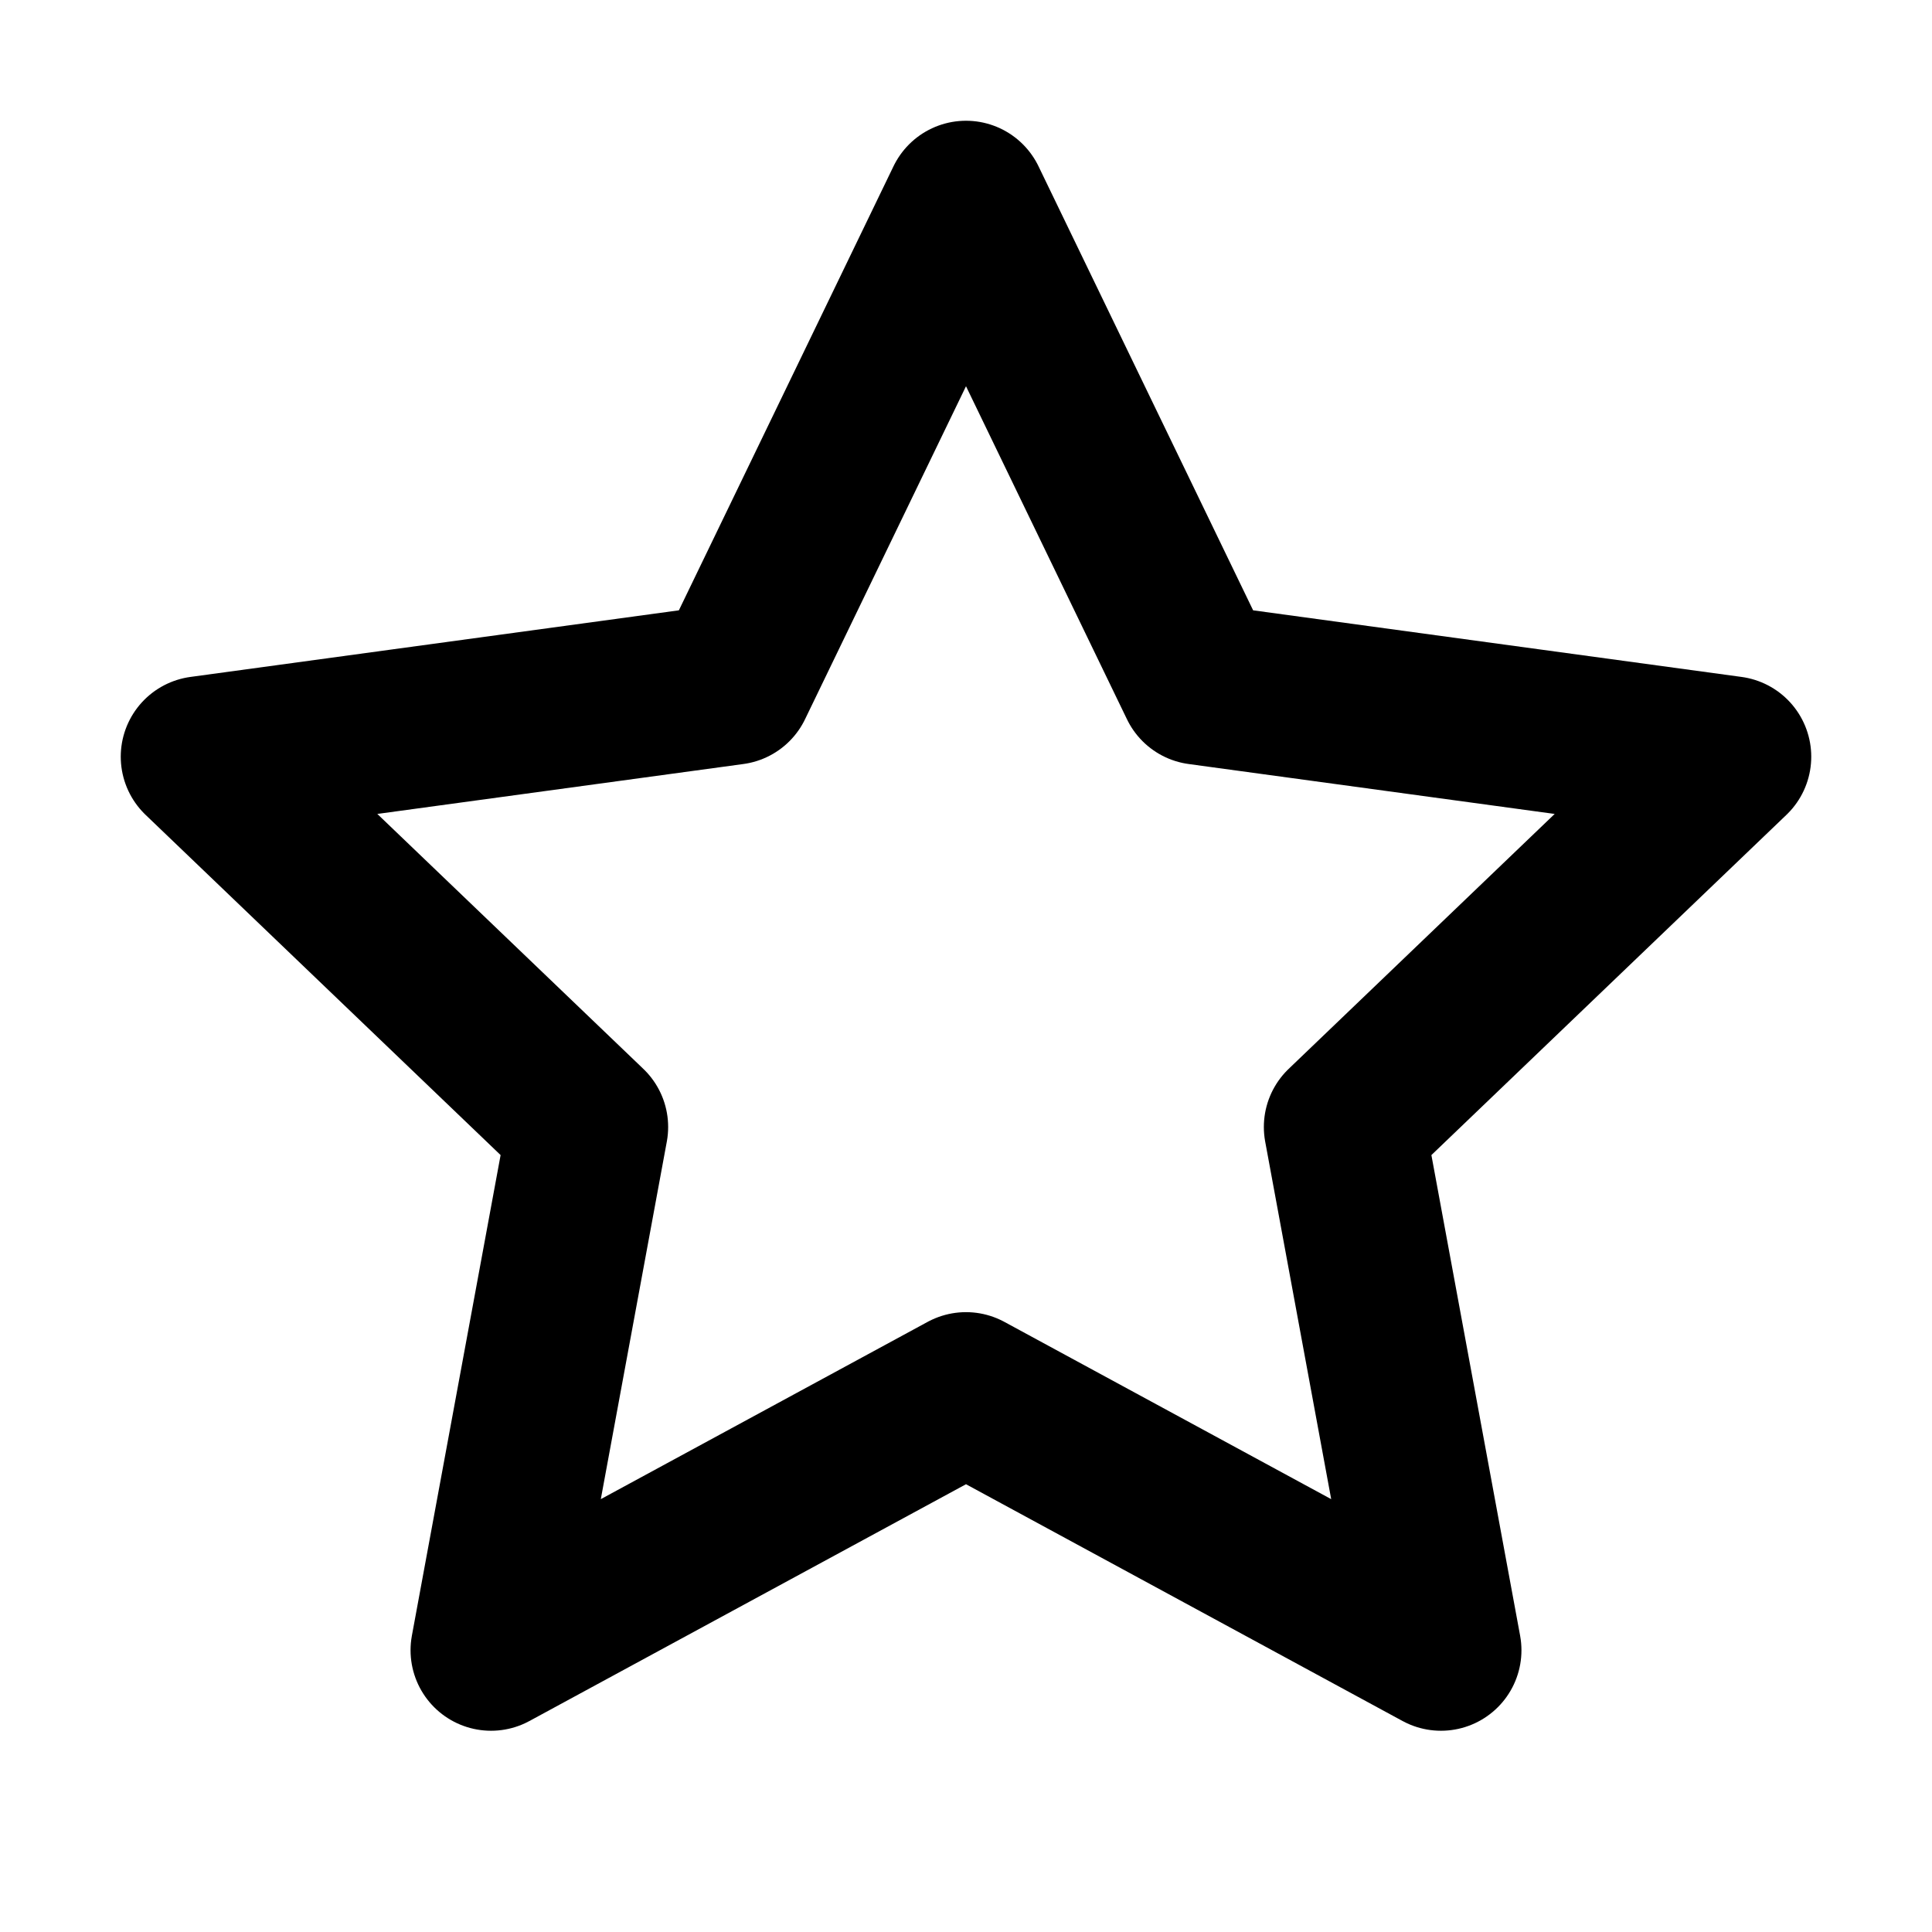
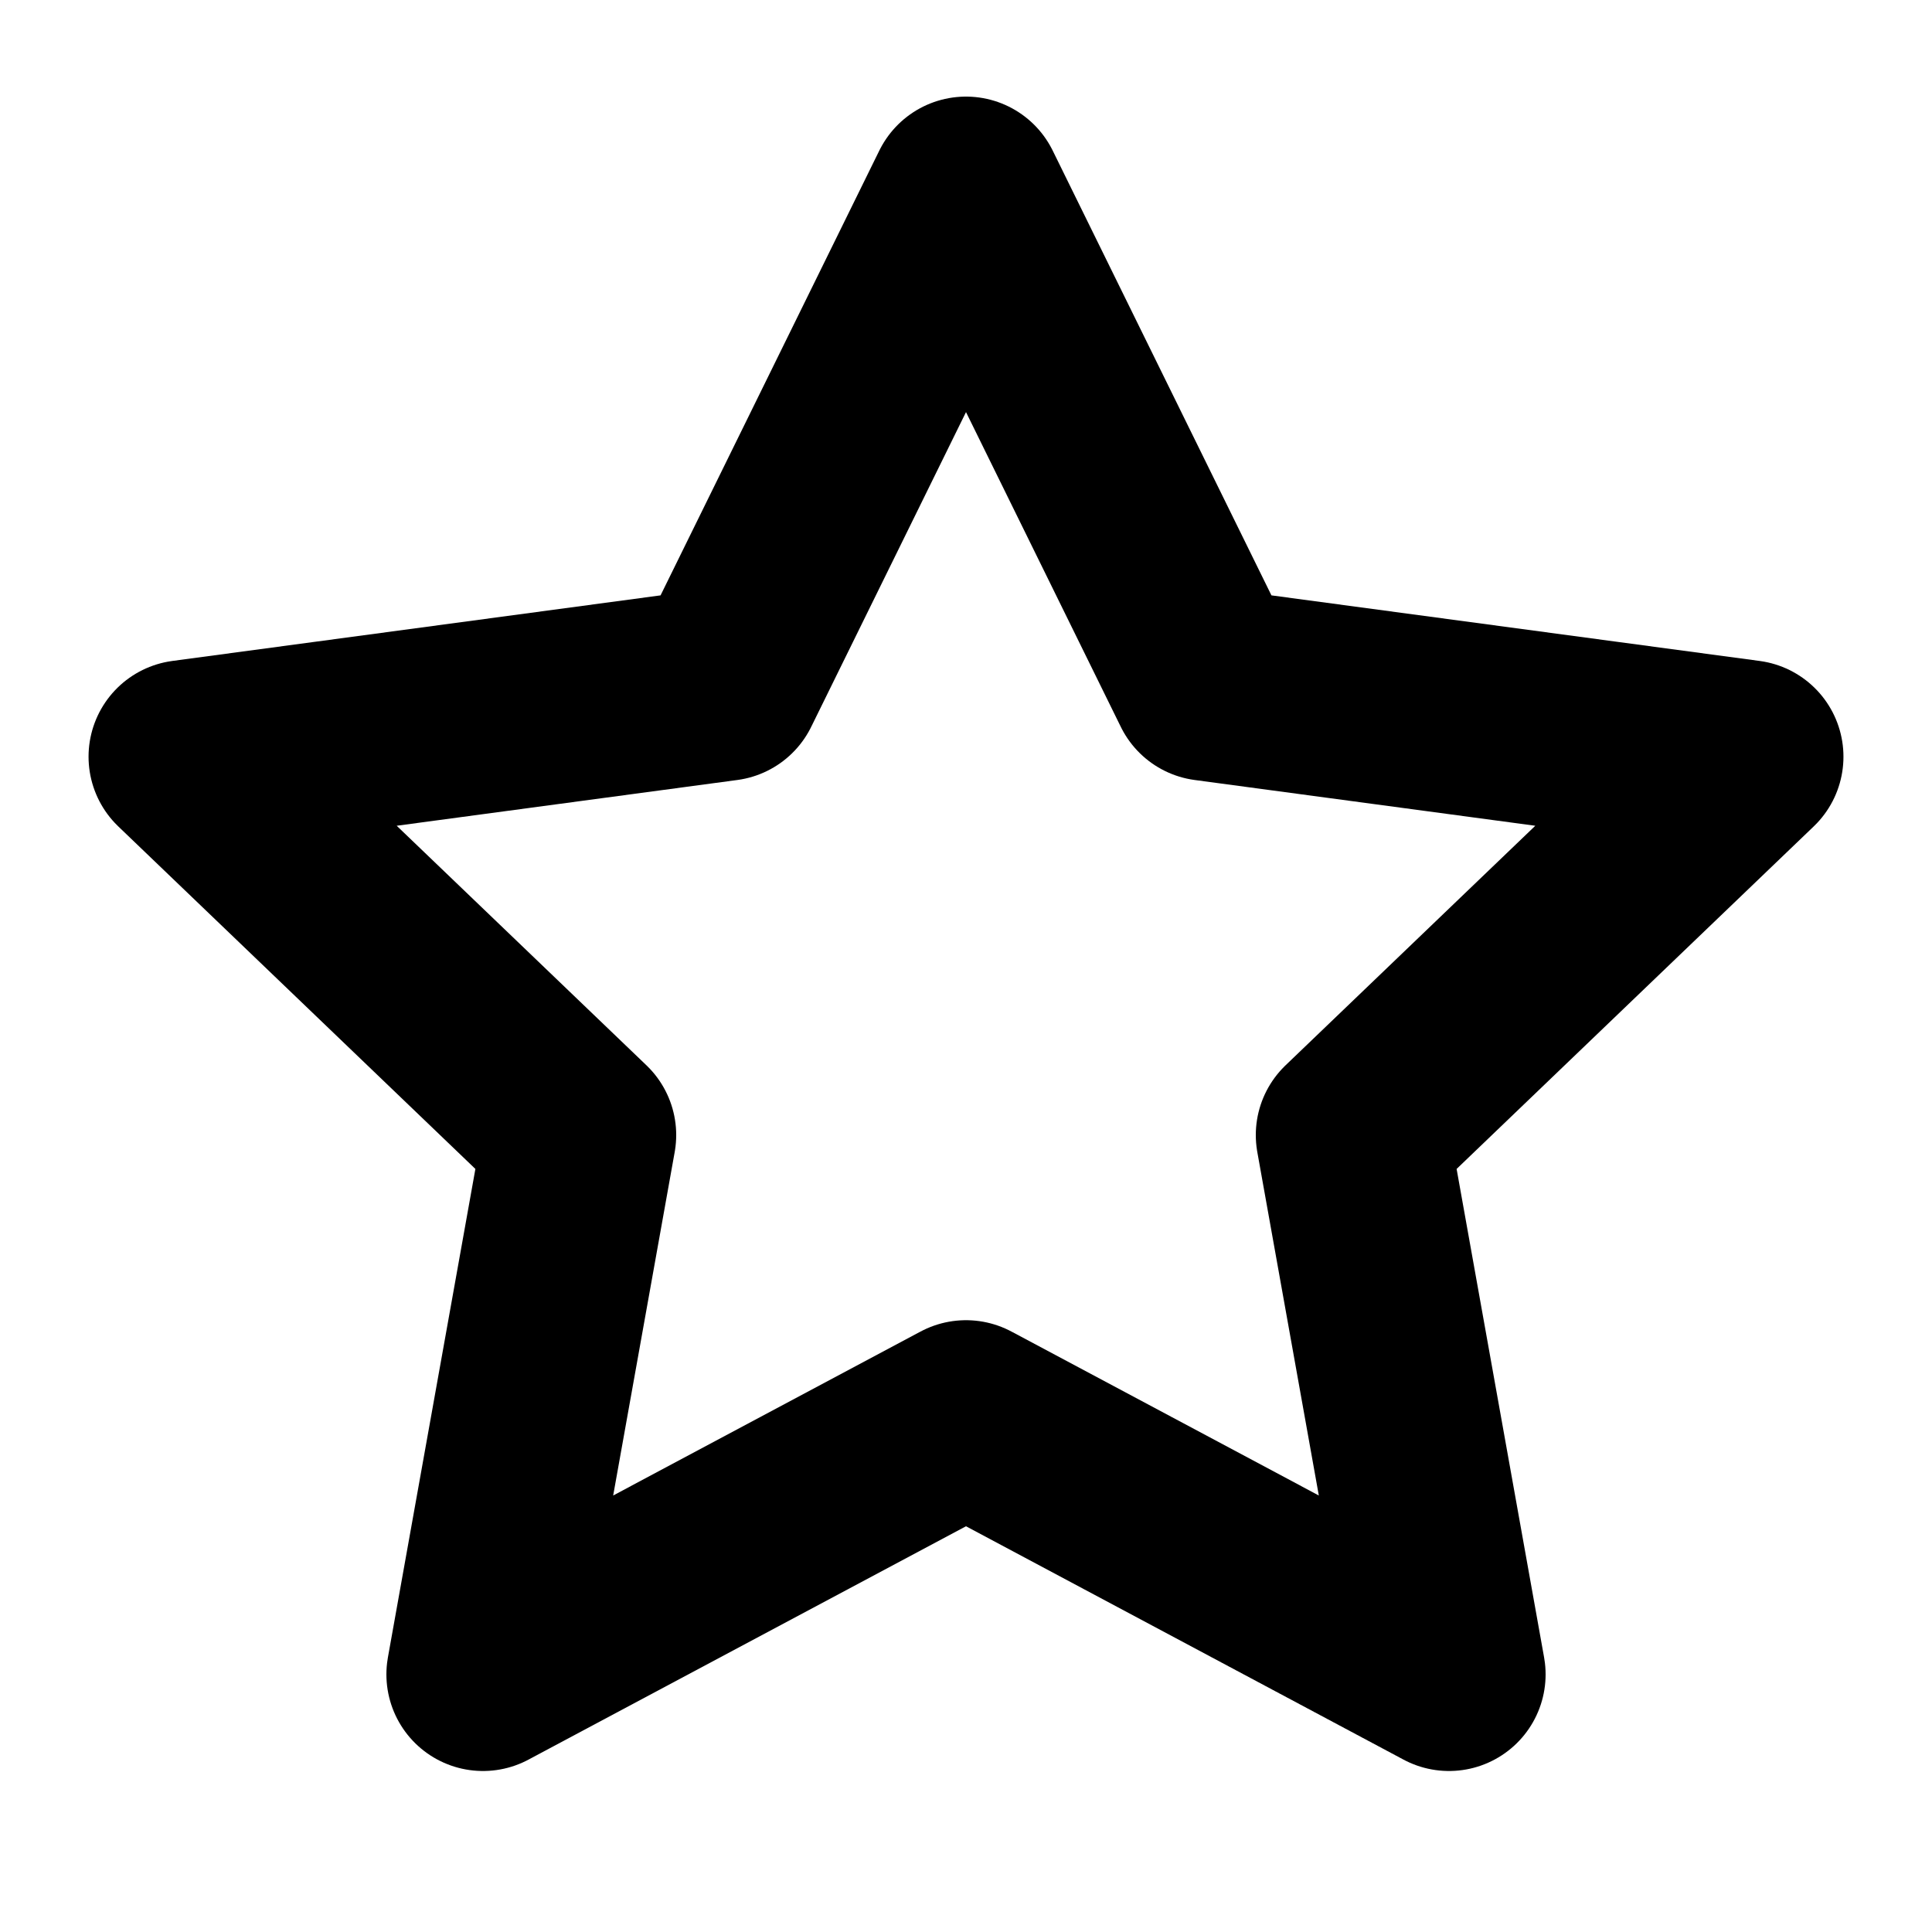
- <svg xmlns="http://www.w3.org/2000/svg" viewBox="0 0 24 24" fill="none" stroke="currentColor" stroke-width="2" stroke-linecap="round" stroke-linejoin="round">
-   <path d="M12 2.5l2.9 6 6.6.9-4.8 4.6 1.2 6.5-5.9-3.2-5.9 3.2 1.2-6.5L2.5 9.4l6.6-.9z" />
+ <svg xmlns="http://www.w3.org/2000/svg" viewBox="0 0 24 24" fill="none" stroke="currentColor" stroke-width="2.4" stroke-linecap="round" stroke-linejoin="round">
+   <path d="M12 2.4l3 6.1 6.7.9-4.9 4.7 1.2 6.7-6-3.2-6 3.2 1.2-6.7-4.9-4.7 6.7-.9z" />
</svg>
